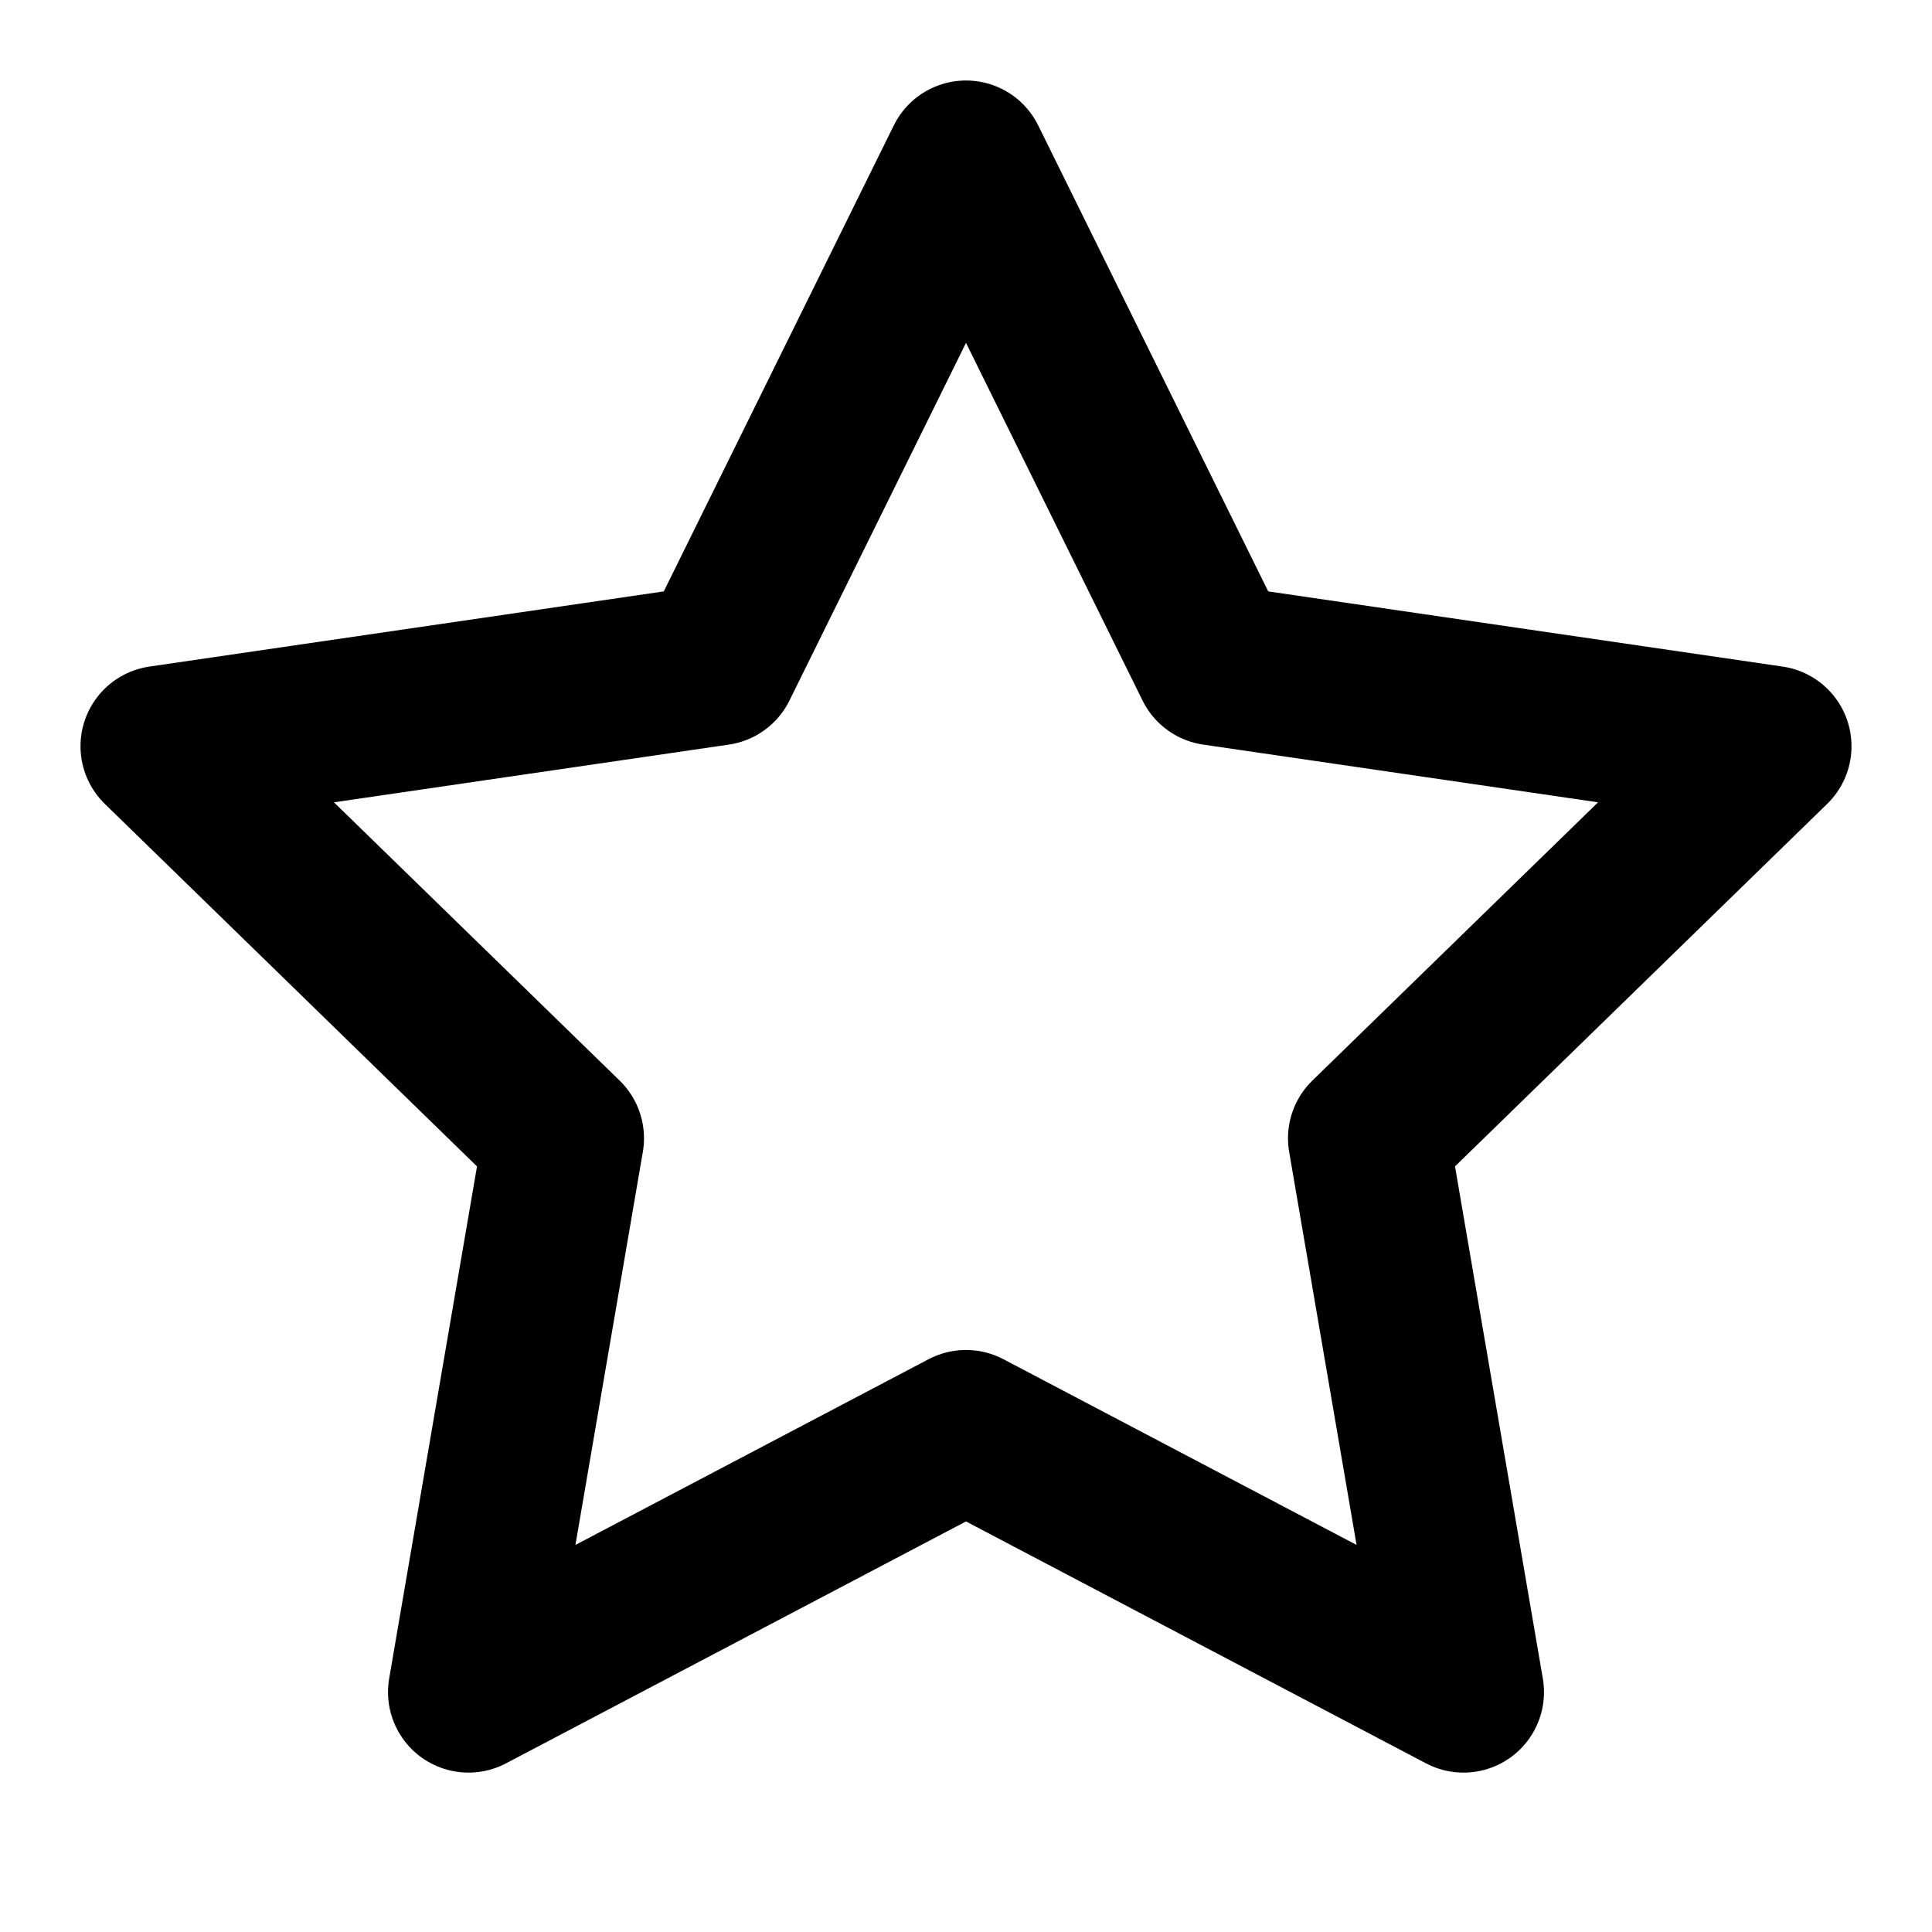
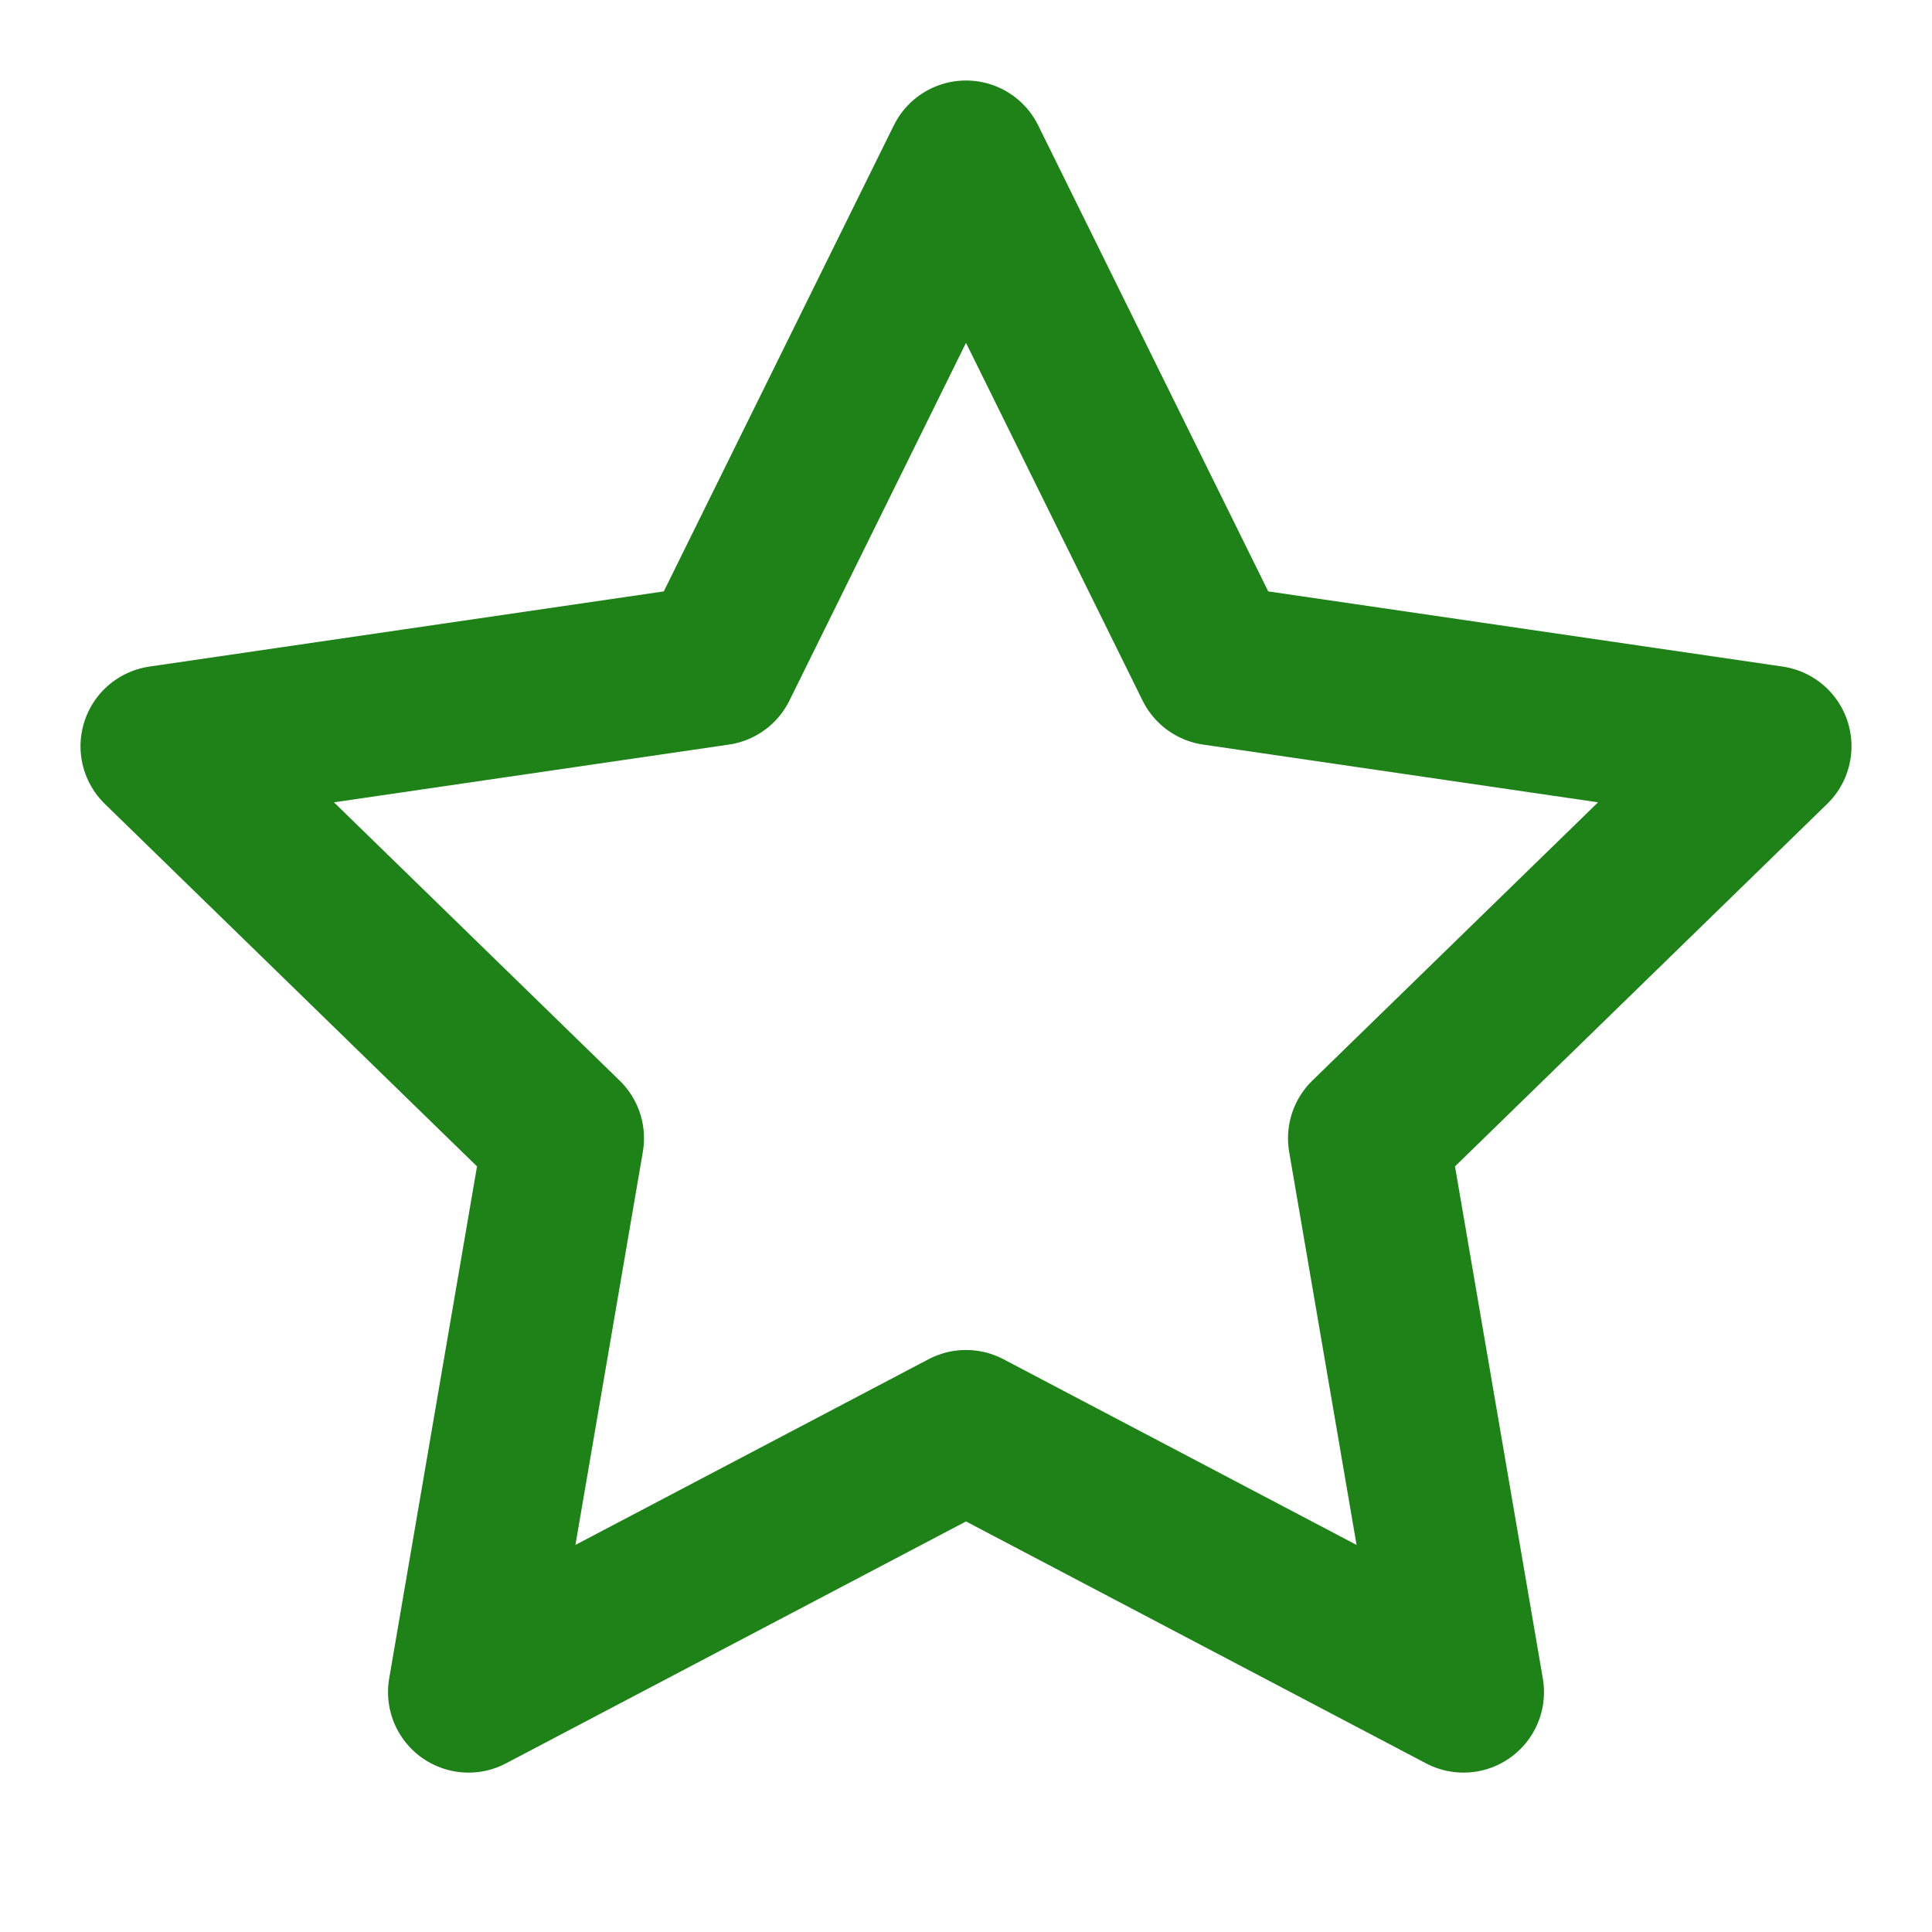
- <svg xmlns="http://www.w3.org/2000/svg" width="24" height="24" viewBox="0 0 24 24" fill="none" stroke="currentColor" stroke-width="2" stroke-linecap="round" stroke-linejoin="round" class="feather feather-star">
+ <svg xmlns="http://www.w3.org/2000/svg" width="24" height="24" viewBox="0 0 24 24" fill="none" stroke="#1E8219" stroke-width="2" stroke-linecap="round" stroke-linejoin="round" class="feather feather-star">
  <polygon points="12 2 15.09 8.26 22 9.27 17 14.14 18.18 21.02 12 17.77 5.82 21.02 7 14.14 2 9.27 8.91 8.26 12 2" />
</svg>
